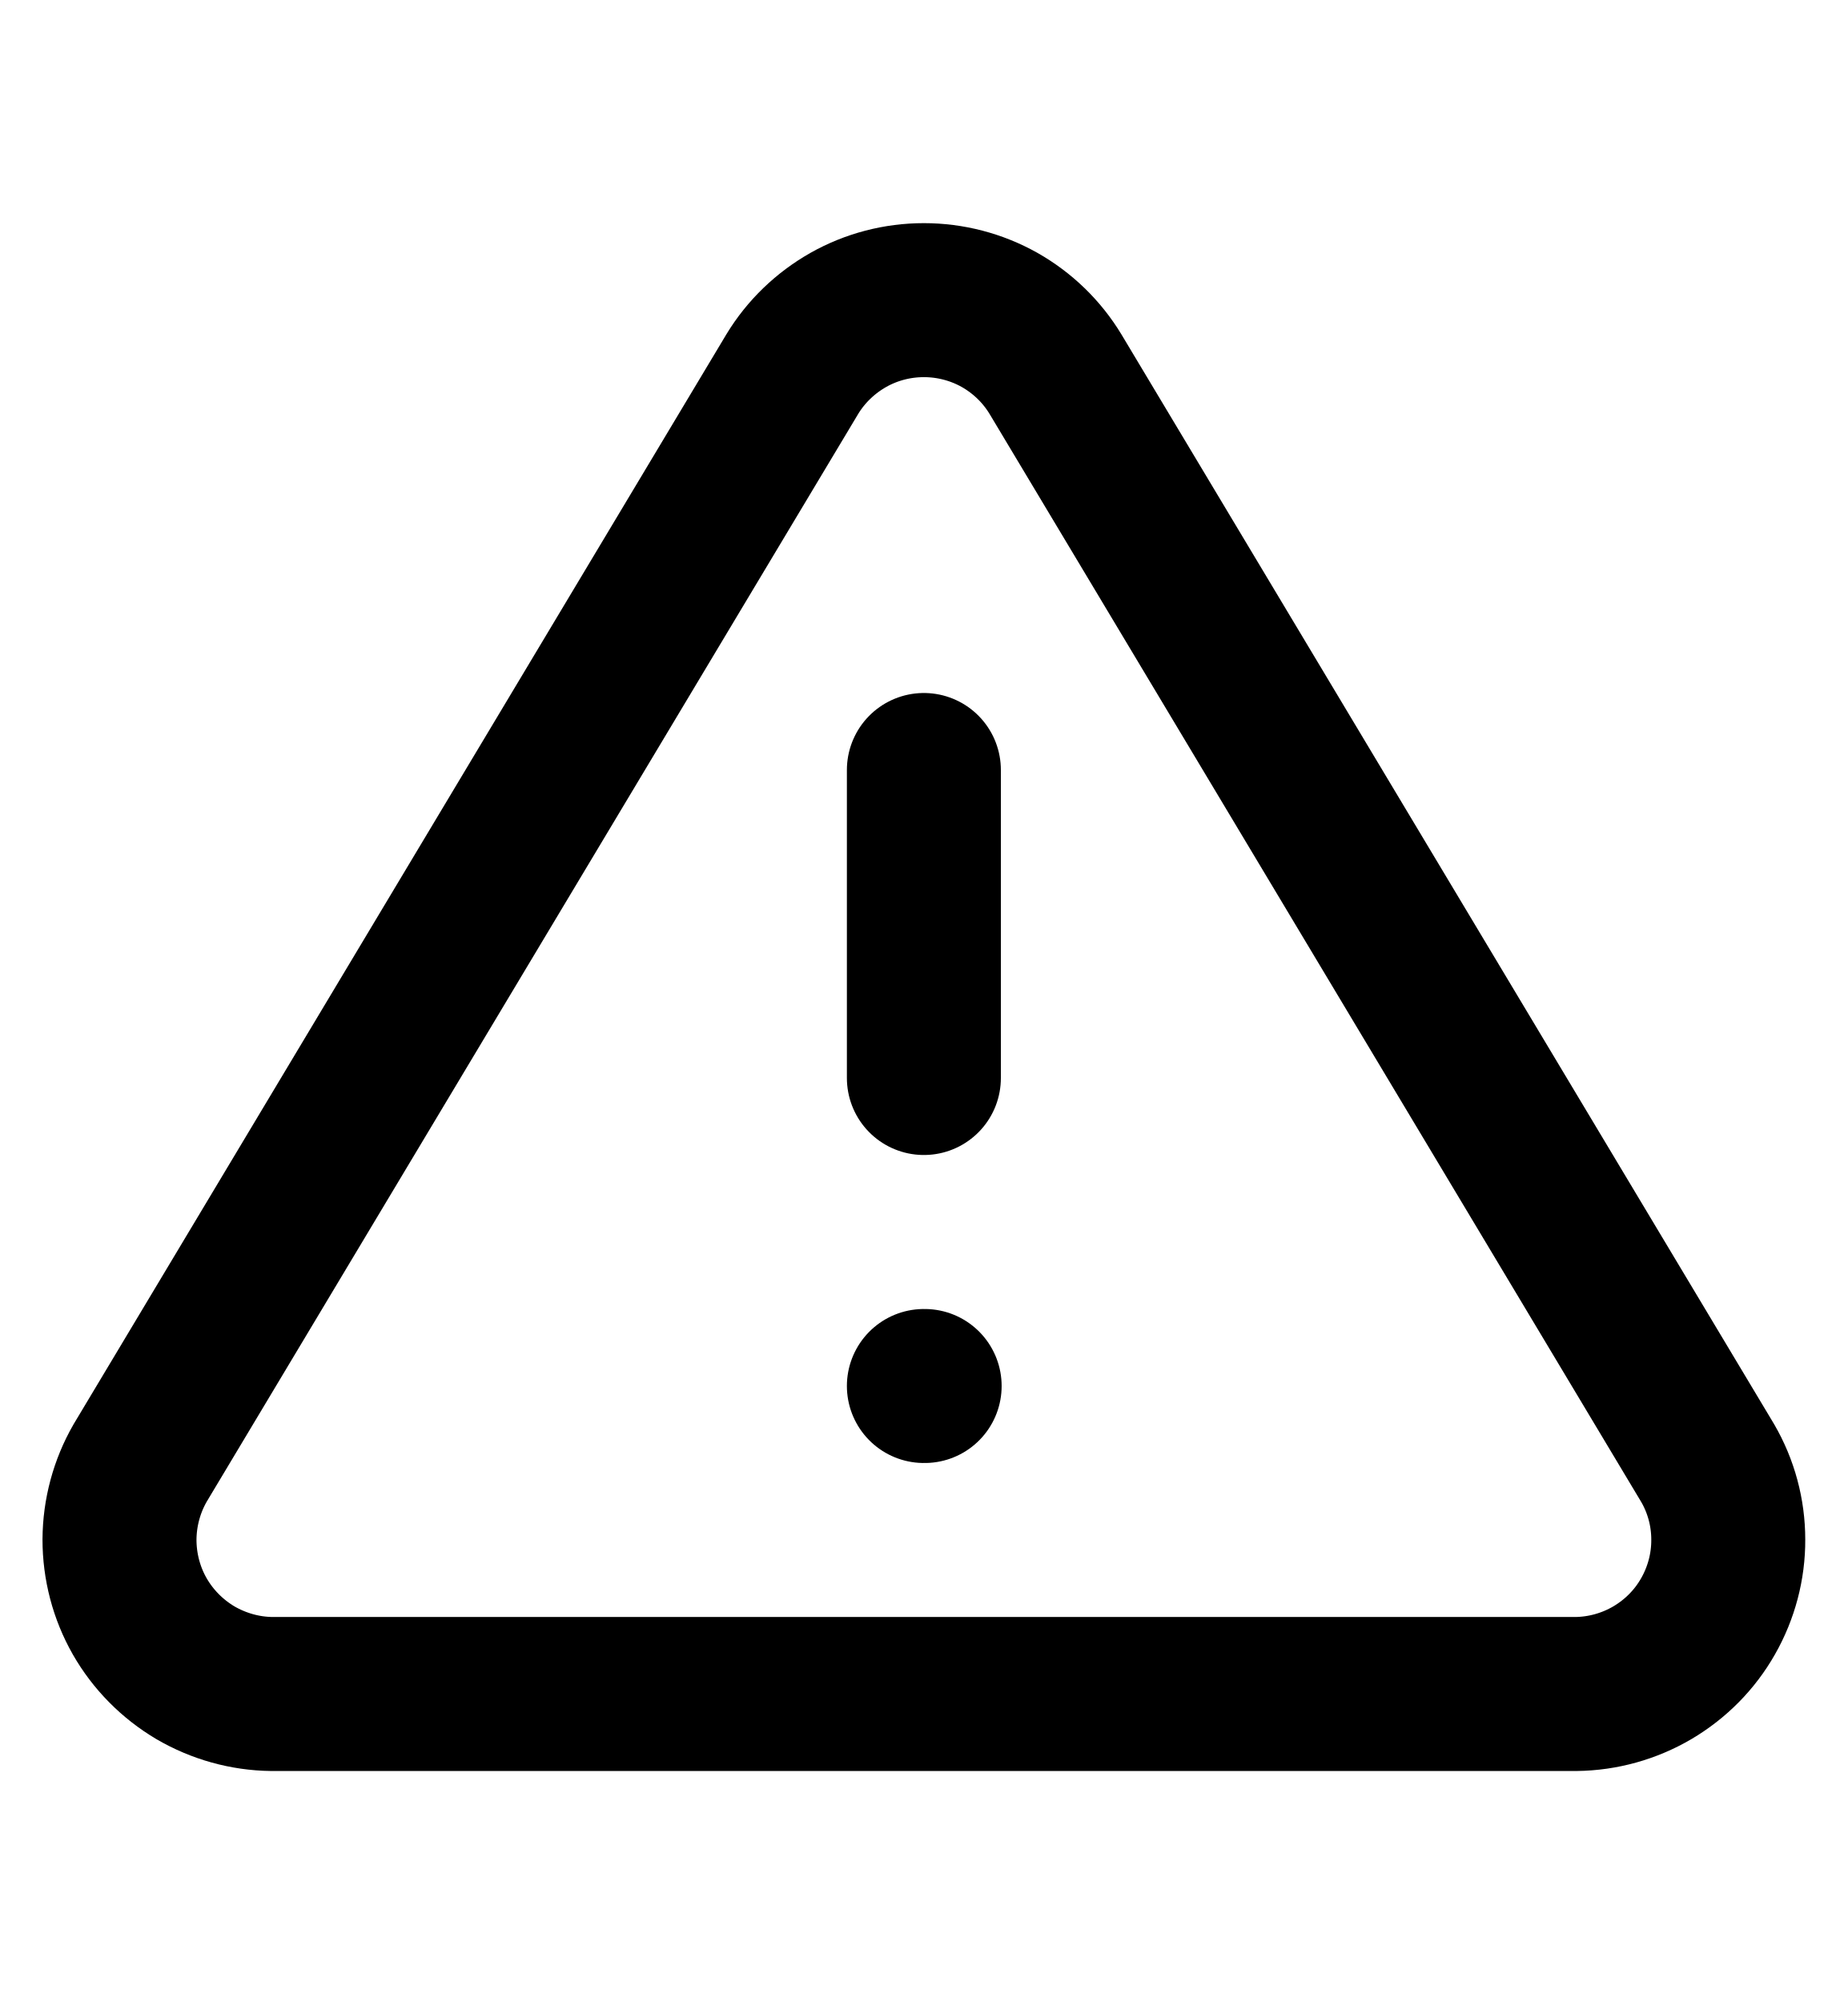
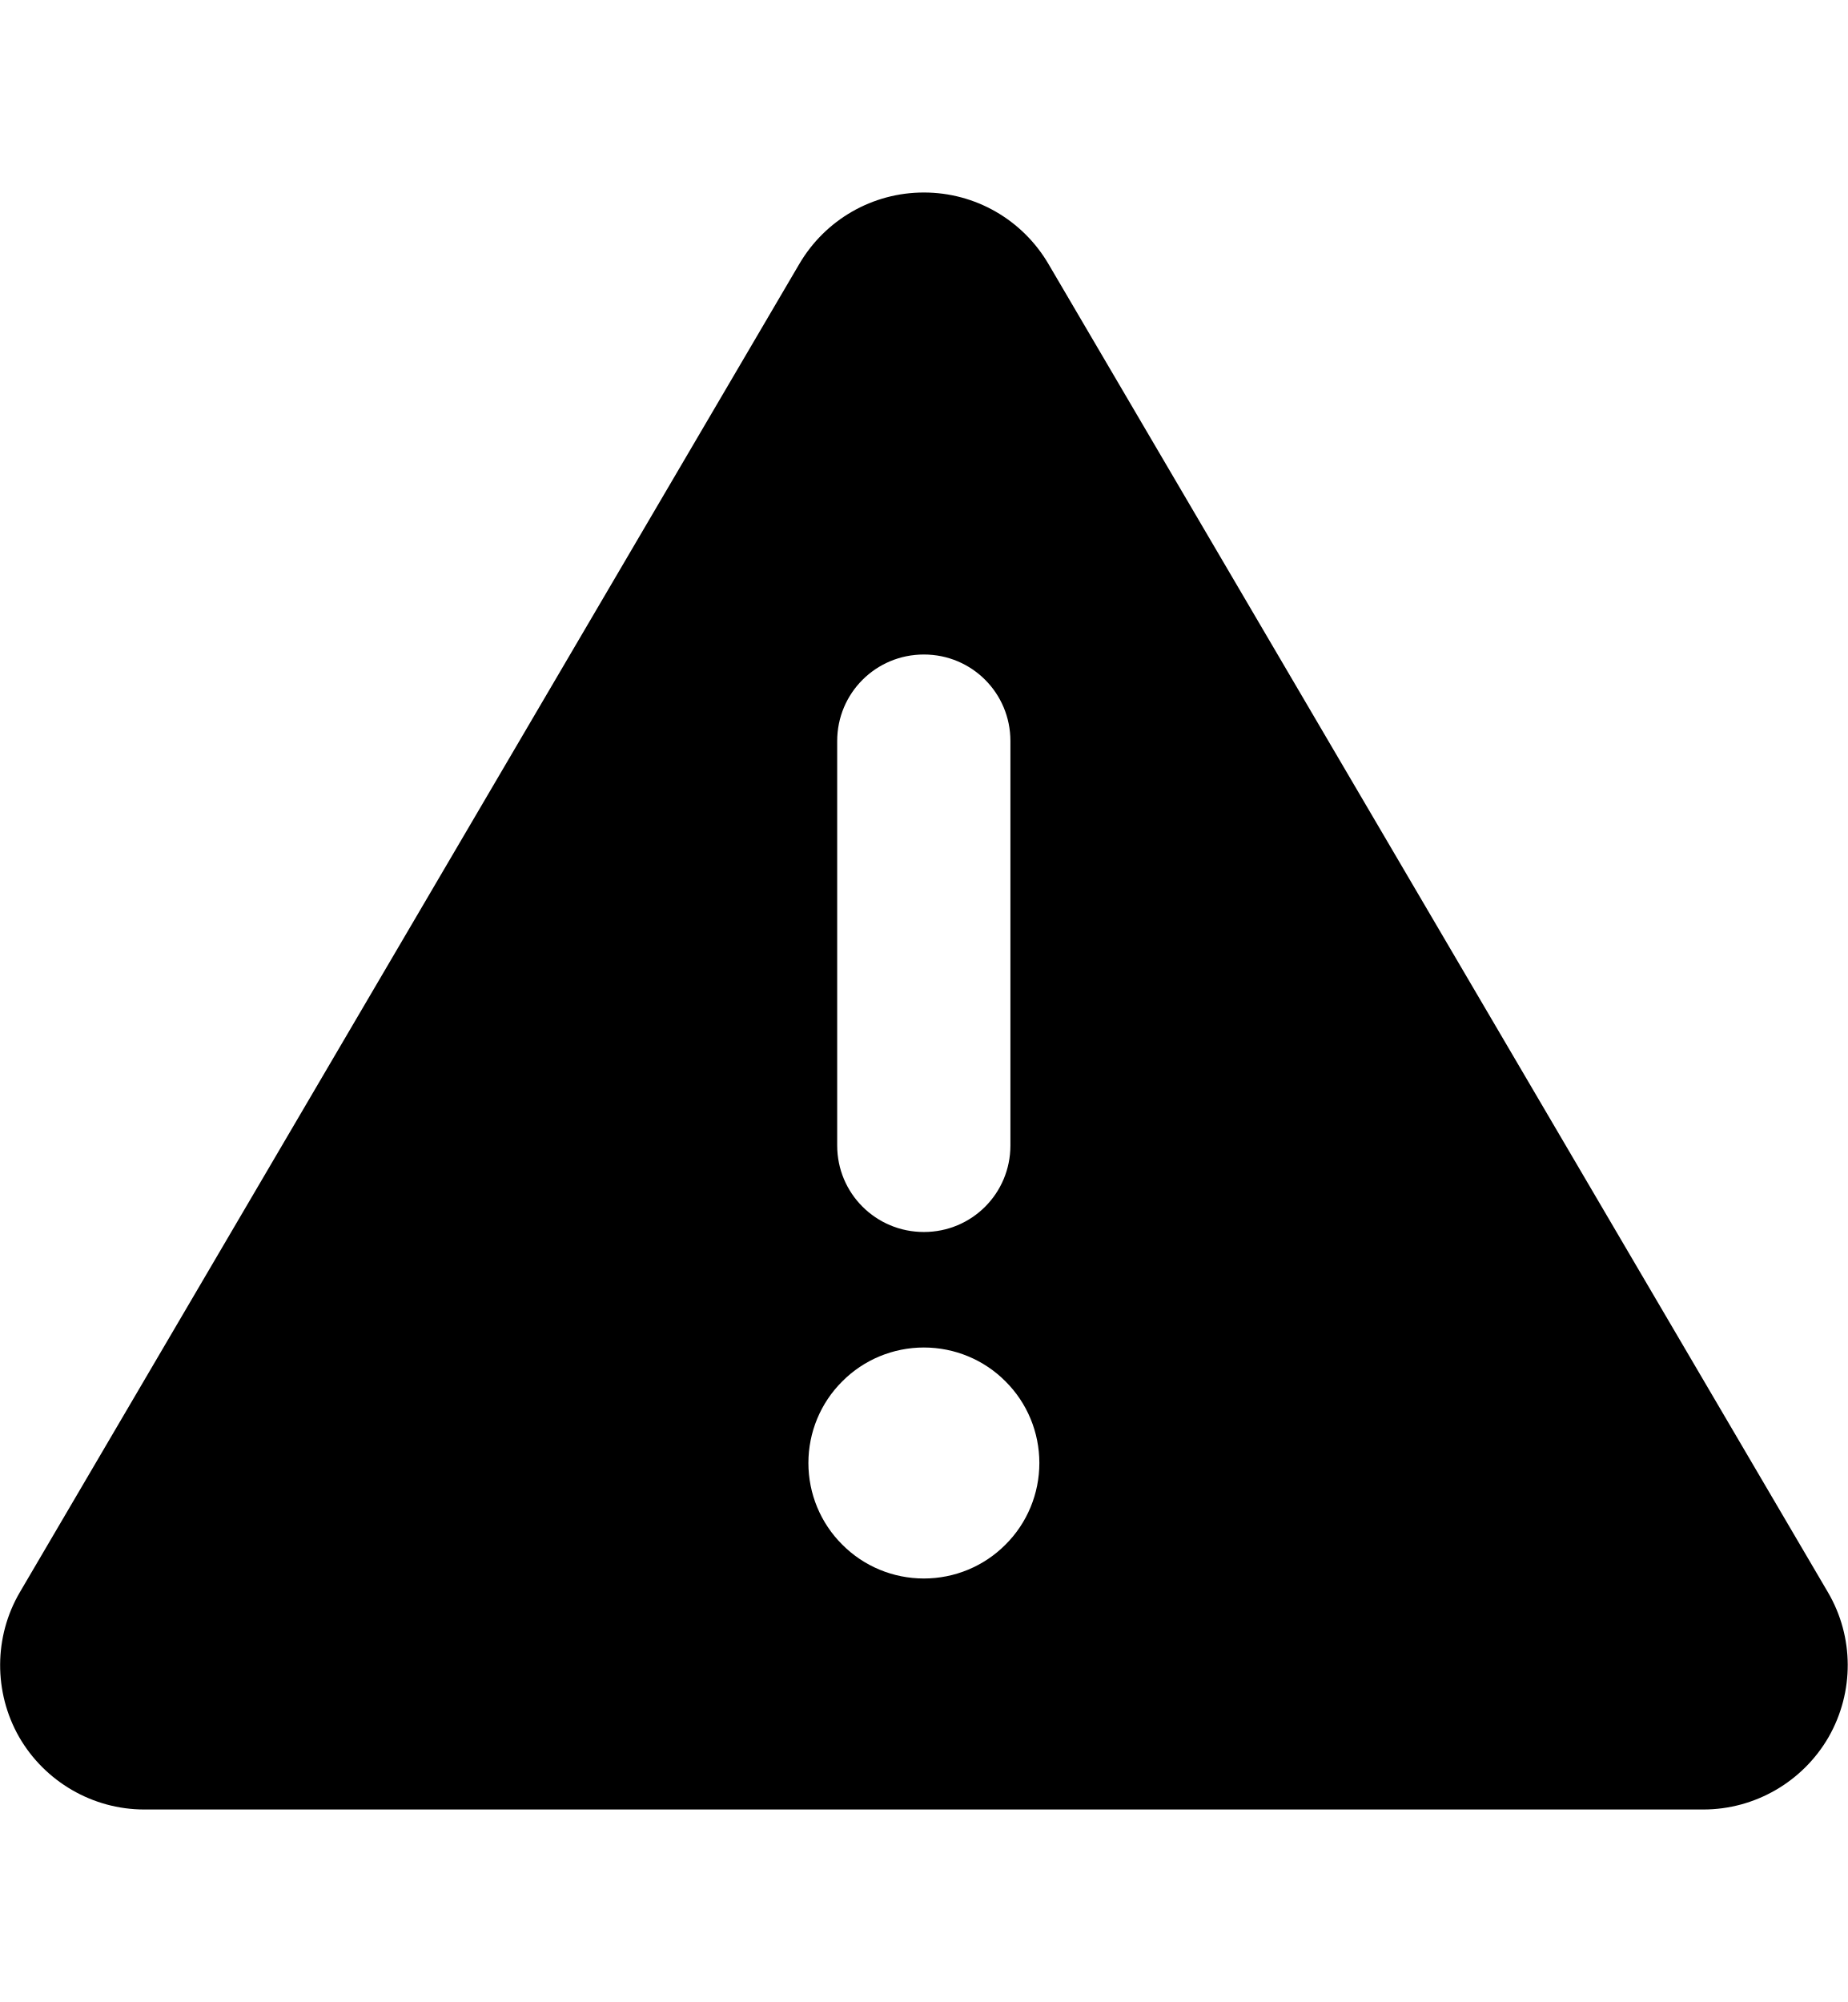
<svg xmlns="http://www.w3.org/2000/svg" viewBox="0 0 12 13" fill="none">
-   <path d="M5.145 2.43L0.91 9.5C0.823 9.651 0.777 9.823 0.776 9.997C0.776 10.172 0.821 10.344 0.907 10.495C0.994 10.647 1.119 10.773 1.269 10.862C1.42 10.95 1.591 10.998 1.765 11H10.235C10.41 10.998 10.581 10.95 10.731 10.862C10.882 10.773 11.007 10.647 11.093 10.495C11.179 10.344 11.225 10.172 11.224 9.997C11.224 9.823 11.178 9.651 11.09 9.5L6.855 2.43C6.766 2.283 6.641 2.162 6.491 2.077C6.341 1.993 6.172 1.949 6 1.949C5.828 1.949 5.659 1.993 5.51 2.077C5.36 2.162 5.234 2.283 5.145 2.43Z" stroke="currentColor" stroke-linecap="round" stroke-linejoin="round" />
-   <path d="M6 5V7" stroke="currentColor" stroke-linecap="round" stroke-linejoin="round" />
-   <path d="M6 9H6.005" stroke="currentColor" stroke-linecap="round" stroke-linejoin="round" />
+   <g>
+     <path d="M6 1.25C6.333 1.25 6.64 1.426 6.809 1.714L11.871 10.339C12.042 10.63 12.042 10.988 11.876 11.279C11.709 11.569 11.398 11.75 11.062 11.75H0.937C0.602 11.75 0.291 11.569 0.124 11.279C-0.042 10.988 -0.04 10.627 0.129 10.339L5.191 1.714C5.36 1.426 5.667 1.25 6 1.25ZM6 4.25C5.688 4.25 5.437 4.501 5.437 4.812V7.438C5.437 7.749 5.688 8 6 8C6.312 8 6.562 7.749 6.562 7.438V4.812C6.562 4.501 6.312 4.25 6 4.25ZM6.75 9.5C6.75 9.301 6.671 9.11 6.53 8.97C6.39 8.829 6.199 8.75 6 8.75C5.801 8.75 5.61 8.829 5.47 8.97C5.329 9.11 5.25 9.301 5.25 9.5C5.25 9.699 5.329 9.89 5.47 10.03C5.61 10.171 5.801 10.25 6 10.25C6.199 10.25 6.39 10.171 6.53 10.03C6.671 9.89 6.75 9.699 6.75 9.5Z" fill="currentColor" />
+   </g>
</svg>
